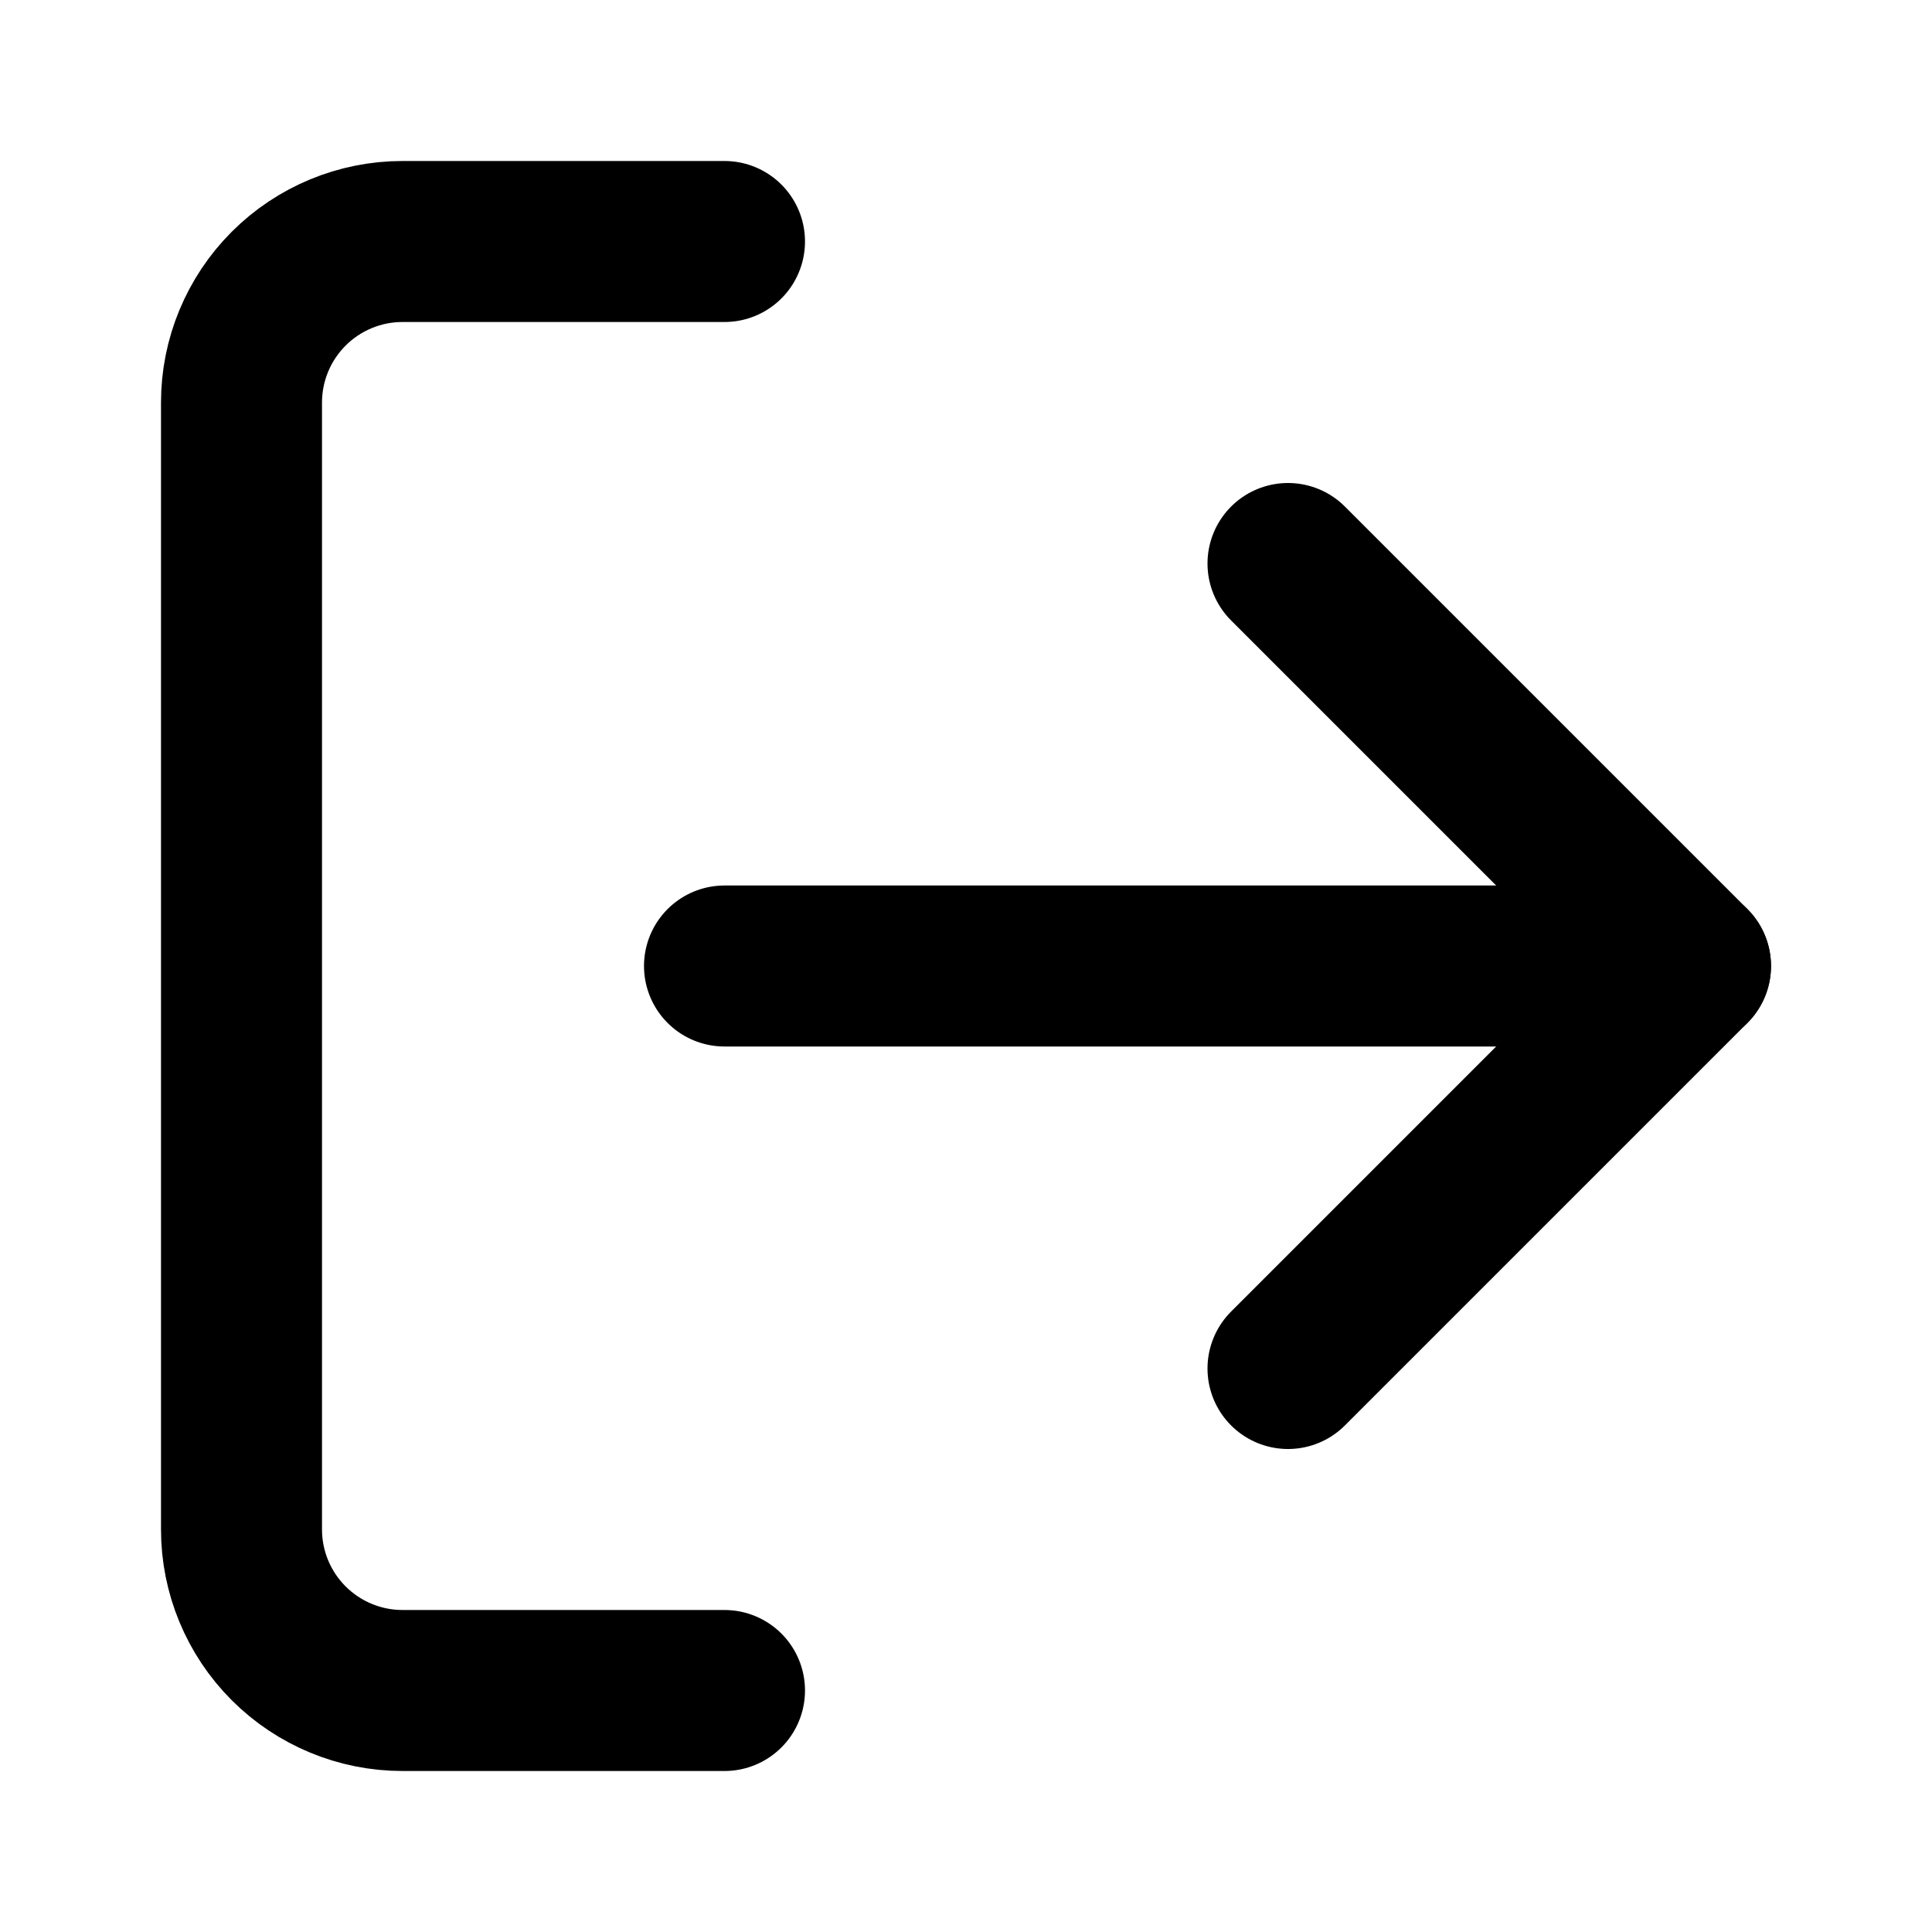
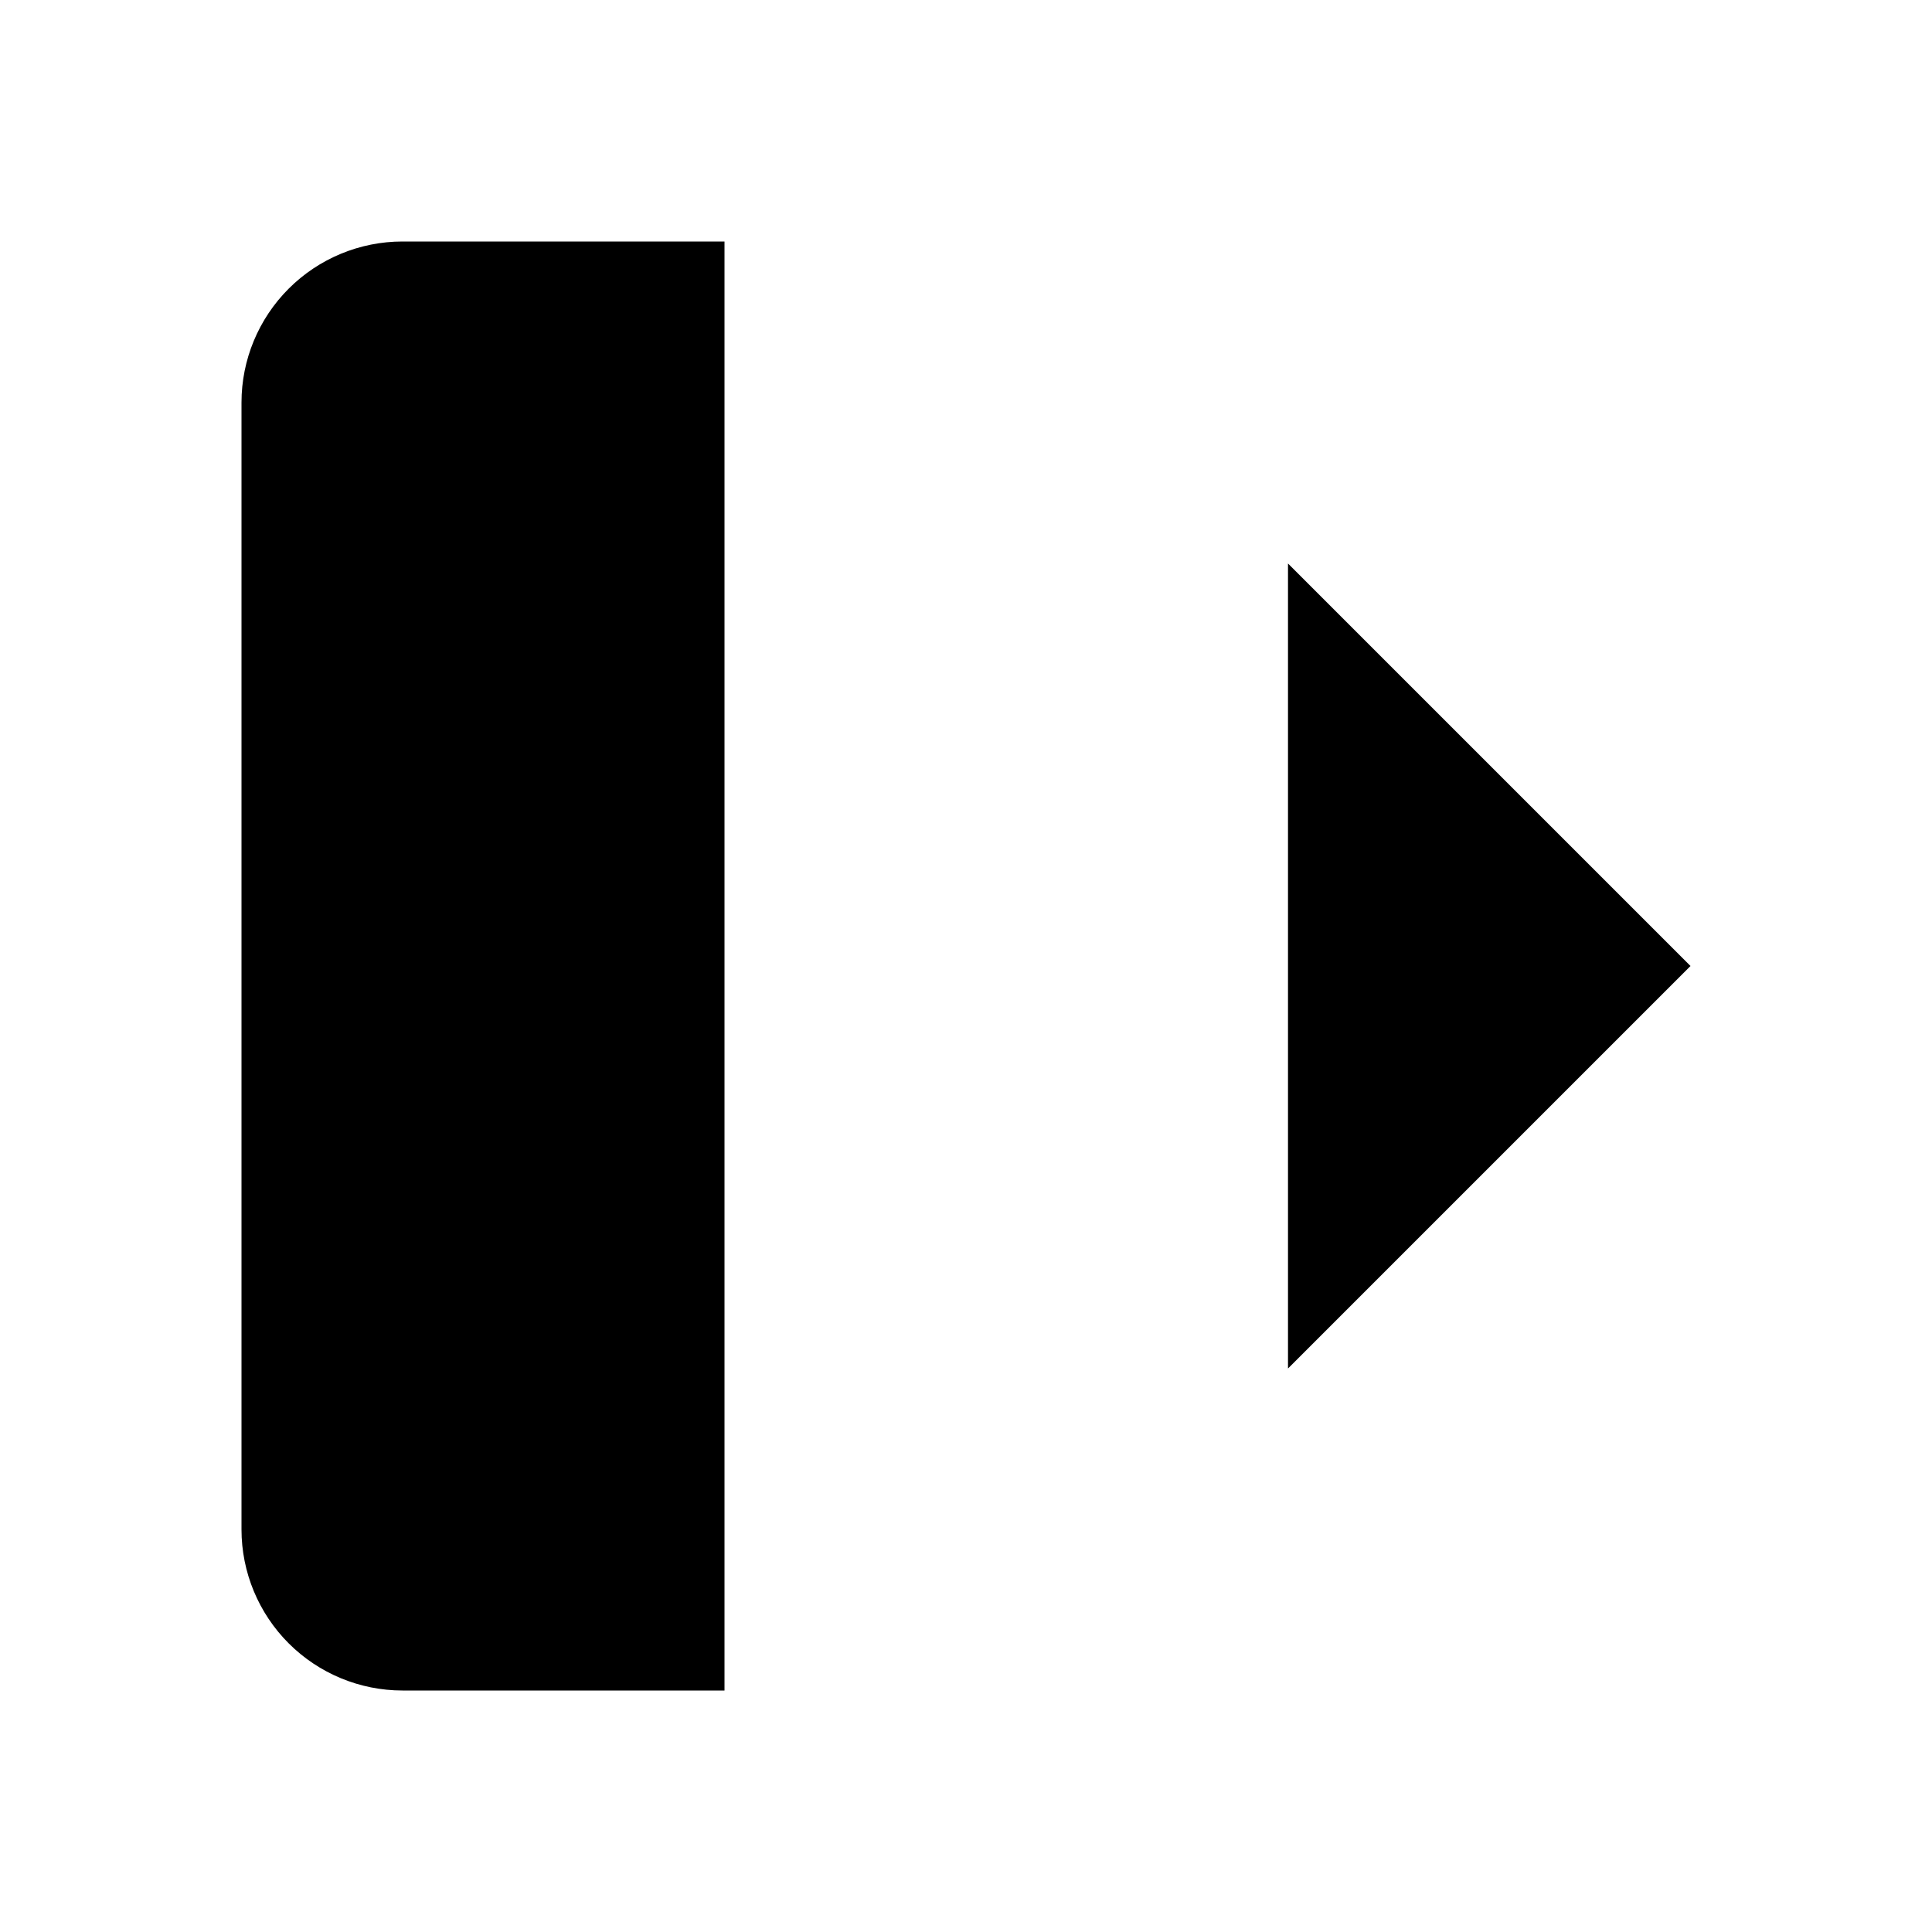
- <svg xmlns="http://www.w3.org/2000/svg" width="24" height="24" viewBox="0 0 24 24" fill="none">
-   <path d="M9 21H5C4.47 21 3.961 20.789 3.586 20.414C3.211 20.039 3 19.53 3 19V5C3 4.47 3.211 3.961 3.586 3.586C3.961 3.211 4.47 3 5 3H9" stroke="black" stroke-width="2" stroke-linecap="round" stroke-linejoin="round" />
-   <path d="M16 17L21 12L16 7" stroke="black" stroke-width="2" stroke-linecap="round" stroke-linejoin="round" />
-   <path d="M21 12H9" stroke="black" stroke-width="2" stroke-linecap="round" stroke-linejoin="round" />
+ <svg xmlns="http://www.w3.org/2000/svg" width="24" height="24" viewBox="0 0 24 24">
+   <path d="M9 21H5C4.47 21 3.961 20.789 3.586 20.414C3.211 20.039 3 19.53 3 19V5C3 4.47 3.211 3.961 3.586 3.586C3.961 3.211 4.47 3 5 3H9" />
+   <path d="M16 17L21 12L16 7" />
+   <path d="M21 12H9" />
</svg>
